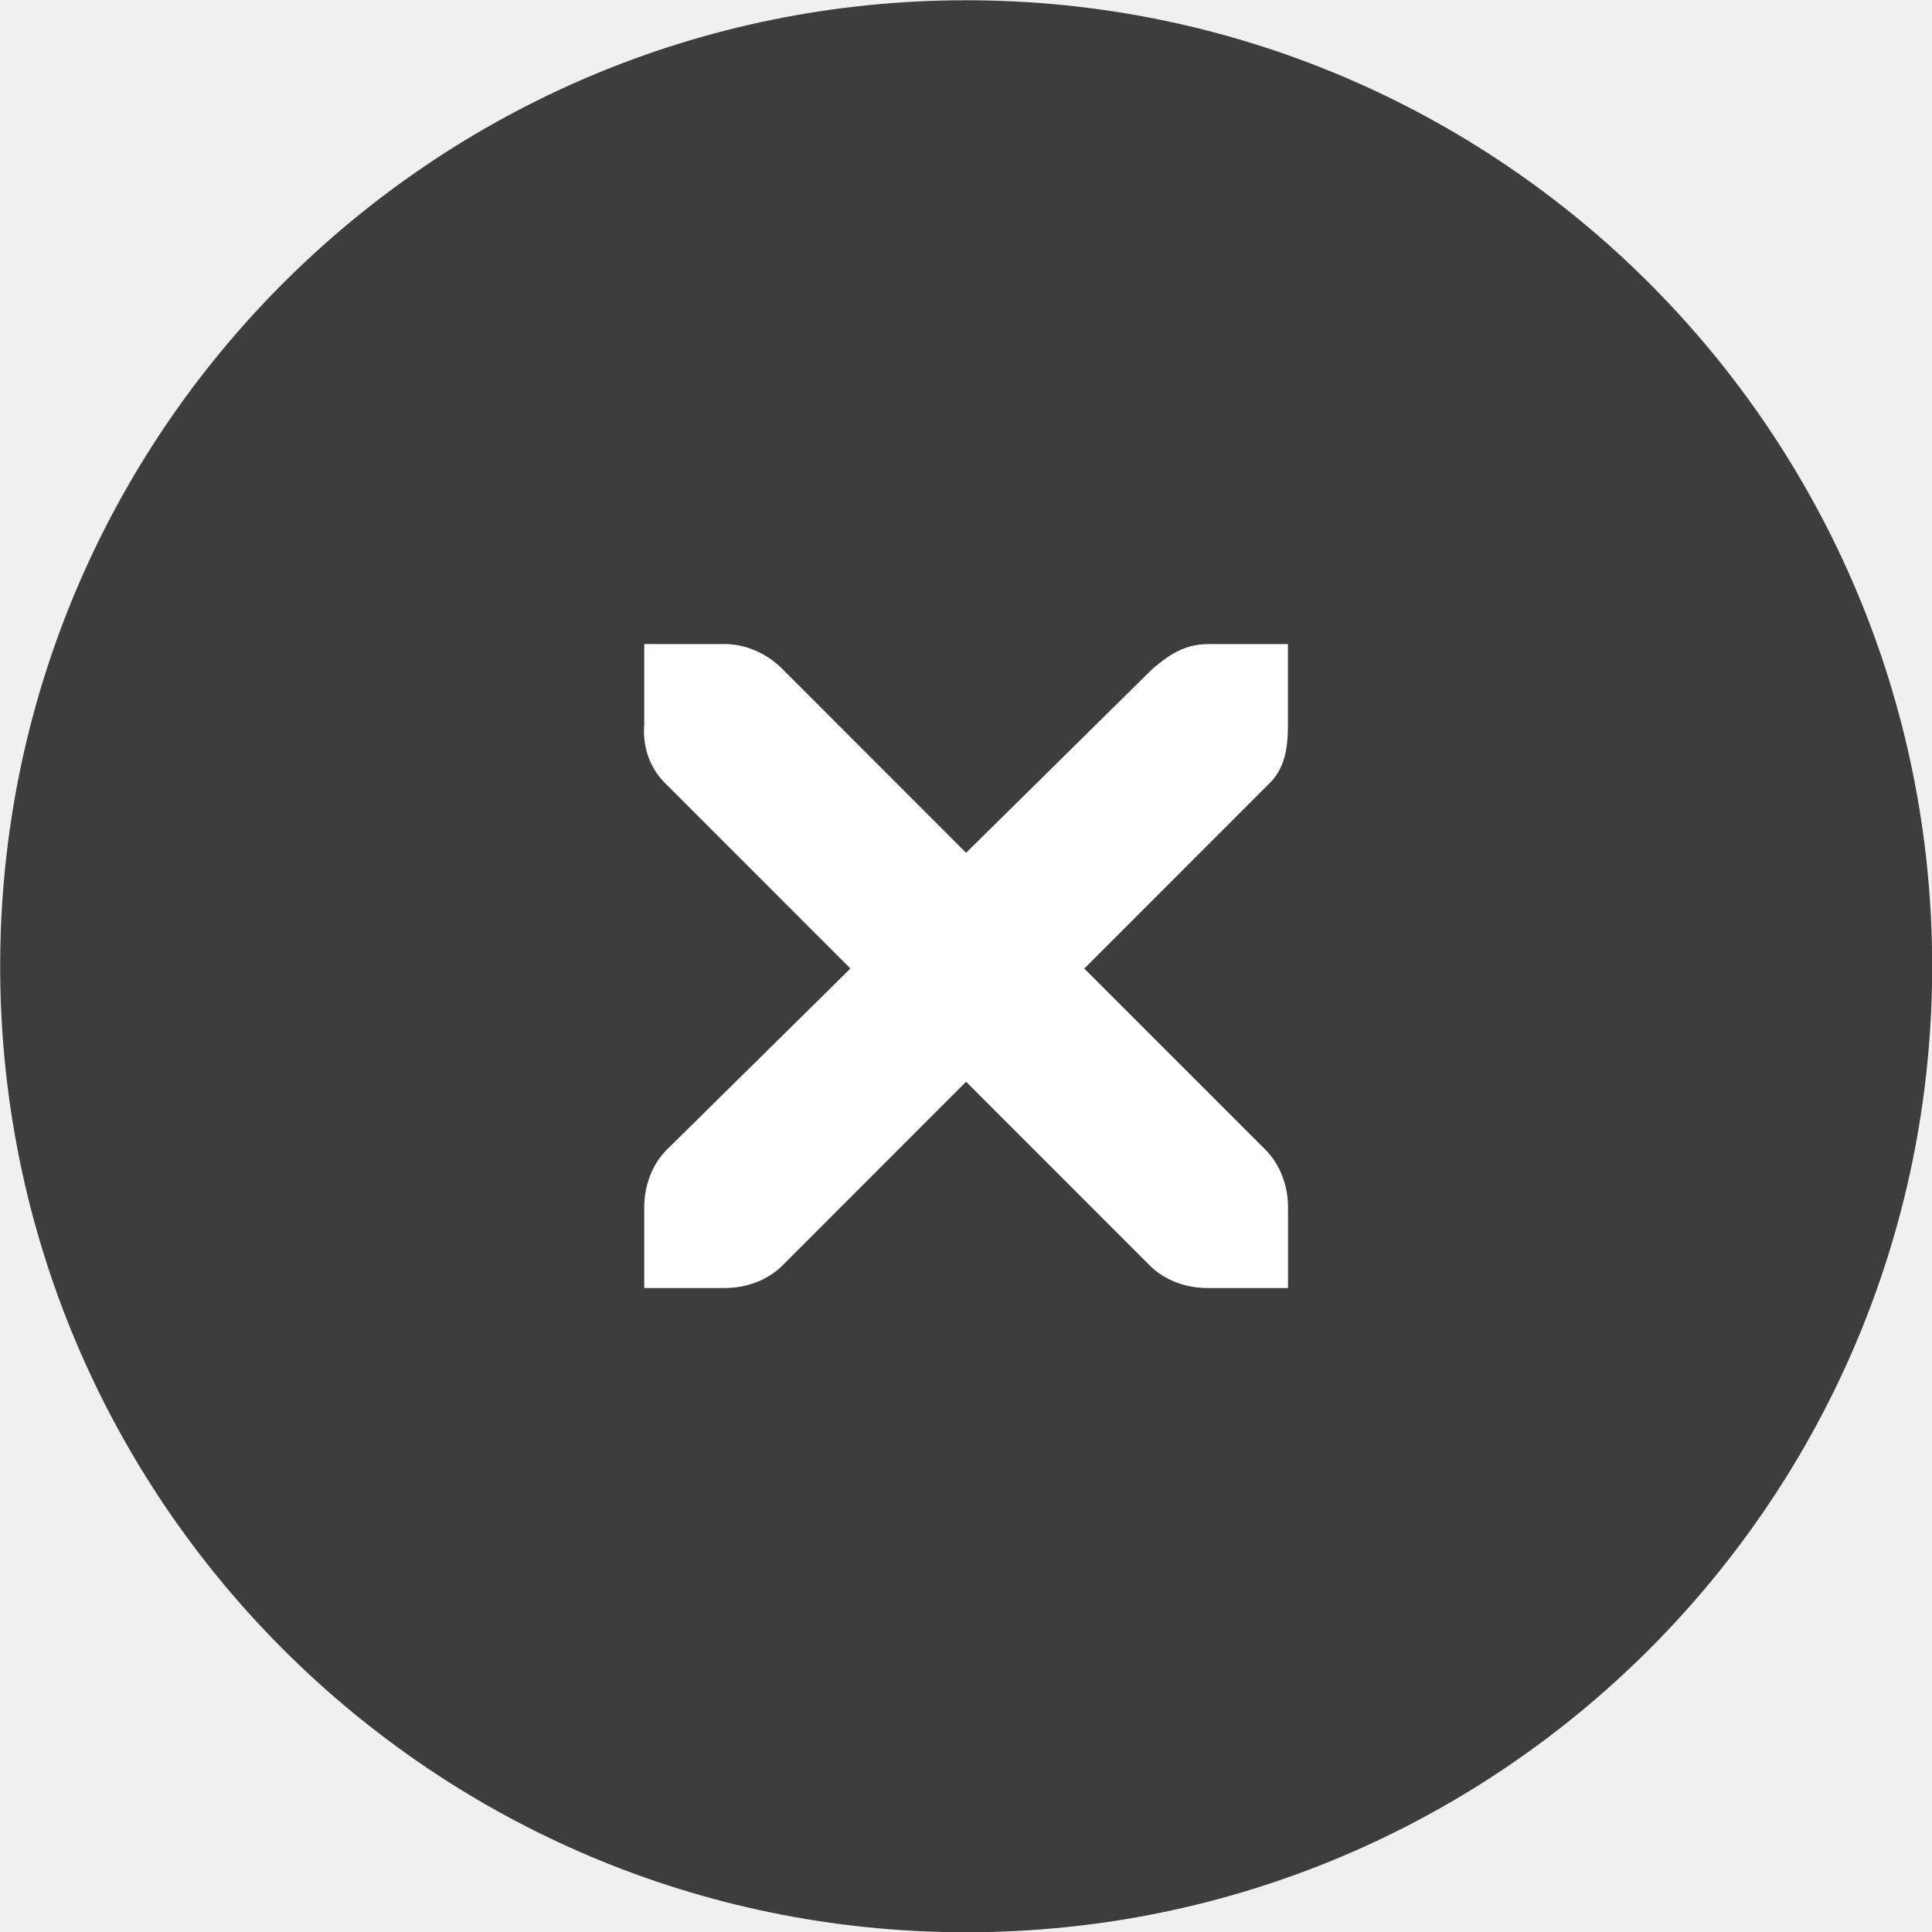
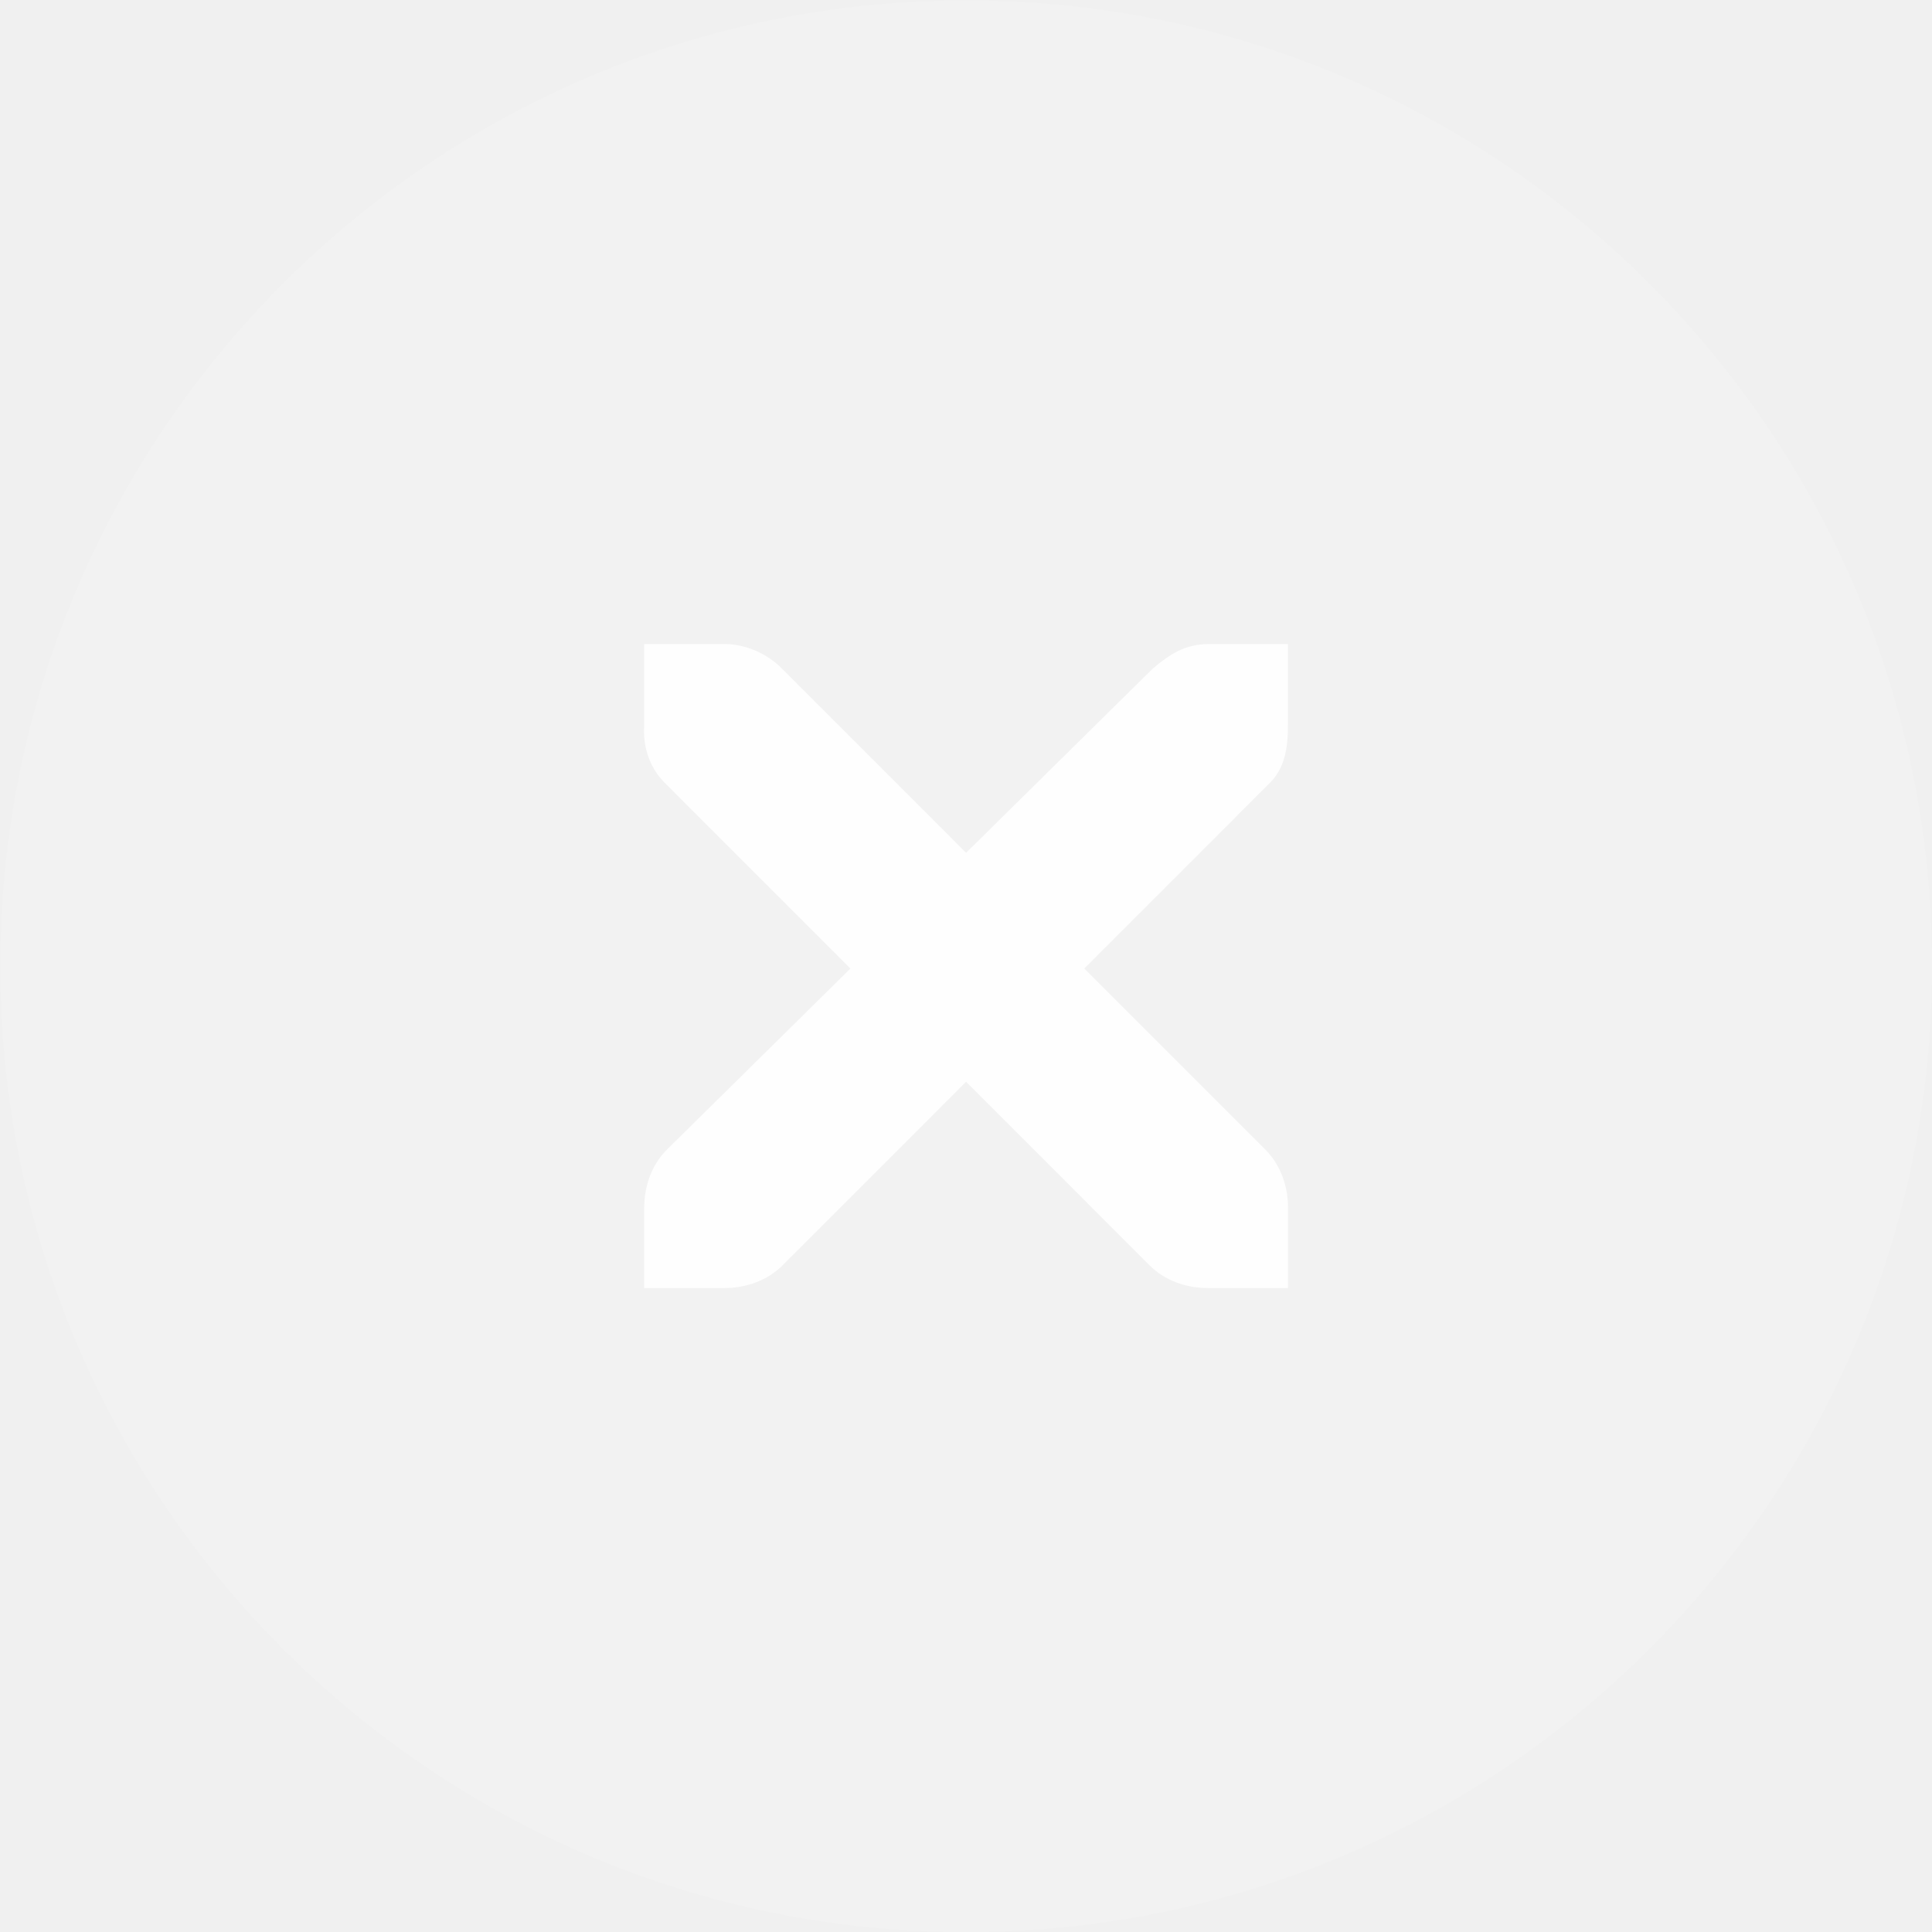
<svg xmlns="http://www.w3.org/2000/svg" width="24" height="24" version="1.1" id="svg5">
  <defs id="defs5" />
  <g id="active-center" transform="scale(1.090909)">
    <rect style="opacity:0.001" width="22" height="22" x="0" y="0" id="rect1" />
-     <circle style="opacity:1;fill:#3d3d3d;stroke-width:1;fill-opacity:1" cx="11.002" cy="11.003" r="11" id="circle5-3" />
+     <circle style="opacity:1;fill:#ffffff;stroke-width:1;fill-opacity:0.103" cx="11.002" cy="11.003" r="11" id="circle5-3" />
    <path style="fill:#fefefe" d="m 7.336,7.334 h 0.916 c 0.009,-1.1e-4 0.019,-4.217e-4 0.029,0 0.234,0.01 0.467,0.118 0.63,0.286 l 2.09,2.091 2.119,-2.091 c 0.243,-0.211 0.409,-0.28 0.63,-0.286 h 0.916 v 0.917 c 0,0.263 -0.031,0.505 -0.229,0.687 l -2.09,2.091 2.062,2.062 c 0.172,0.172 0.258,0.416 0.258,0.659 v 0.917 H 13.75 c -0.243,-9e-6 -0.486,-0.085 -0.659,-0.258 L 11.001,12.318 8.911,14.409 C 8.739,14.581 8.496,14.667 8.253,14.667 H 7.336 v -0.917 c -2.7e-6,-0.243 0.085,-0.486 0.258,-0.659 L 9.684,11.029 7.594,8.938 C 7.401,8.759 7.316,8.508 7.336,8.25 Z" id="path1" />
  </g>
  <g id="pressed-center" transform="matrix(1.090909,0,0,1.090909,-2.181818,0)">
    <rect style="opacity:0.001" width="22" height="22" x="46" y="0" id="rect2" />
    <circle style="opacity:1;fill:#fefefe;fill-opacity:0.364" cx="57" cy="11" r="11" id="circle2" />
    <path style="fill:#fefefe" d="m 53.336,7.334 h 0.916 c 0.009,-1.1e-4 0.019,-4.217e-4 0.029,0 0.234,0.01 0.467,0.118 0.63,0.286 l 2.09,2.091 2.119,-2.091 c 0.243,-0.211 0.409,-0.28 0.63,-0.286 h 0.916 v 0.917 c 0,0.263 -0.031,0.505 -0.229,0.687 l -2.09,2.091 2.062,2.062 c 0.172,0.172 0.258,0.416 0.258,0.659 v 0.917 h -0.916 c -0.243,-9e-6 -0.486,-0.085 -0.659,-0.258 l -2.09,-2.091 -2.09,2.091 c -0.172,0.173 -0.416,0.258 -0.659,0.258 h -0.916 v -0.917 c -2e-6,-0.243 0.085,-0.486 0.258,-0.659 L 55.684,11.029 53.594,8.938 C 53.401,8.759 53.316,8.508 53.336,8.25 Z" id="path2" />
  </g>
  <g id="inactive-center" transform="matrix(1.090909,0,0,1.090909,-3.272727,0)">
    <rect style="opacity:0.001" width="22" height="22" x="69" y="0" id="rect3" />
    <circle style="fill:#2f2f2f;fill-opacity:1;stroke-width:1" cx="80" cy="10.996" r="11" id="circle5-3-3" />
    <path style="opacity:0.7;fill:#fefefe;fill-opacity:0.377" d="m 76.336,7.334 h 0.916 c 0.009,-1.1e-4 0.019,-4.217e-4 0.029,0 0.234,0.01 0.467,0.118 0.63,0.286 l 2.09,2.091 2.119,-2.091 c 0.243,-0.211 0.409,-0.28 0.63,-0.286 h 0.916 v 0.917 c 0,0.263 -0.031,0.505 -0.229,0.687 l -2.09,2.091 2.062,2.062 c 0.172,0.172 0.258,0.416 0.258,0.659 v 0.917 h -0.916 c -0.243,-9e-6 -0.486,-0.085 -0.659,-0.258 l -2.09,-2.091 -2.09,2.091 c -0.172,0.173 -0.416,0.258 -0.659,0.258 h -0.916 v -0.917 c -3e-6,-0.243 0.085,-0.486 0.258,-0.659 L 78.684,11.029 76.594,8.938 C 76.401,8.759 76.316,8.508 76.336,8.25 Z" id="path3" />
  </g>
  <circle style="fill:#2f2f2f;fill-opacity:1;stroke-width:1.091" cx="108" cy="12" r="12" id="circle5-3-3-6" />
  <g id="deactivated-center" transform="matrix(1.090909,0,0,1.090909,-4.363636,0)">
    <rect style="opacity:0.001;fill:#2a2a2a;fill-opacity:1" width="22" height="22" x="92" y="0" id="rect4" />
    <path style="opacity:0.7;fill:#fefefe;fill-opacity:0.179" d="m 99.336,7.334 h 0.916 c 0.01,-1.1e-4 0.019,-4.217e-4 0.029,0 0.234,0.01 0.467,0.118 0.63,0.286 l 2.09,2.091 2.119,-2.091 c 0.243,-0.211 0.409,-0.28 0.63,-0.286 h 0.916 v 0.917 c 0,0.263 -0.031,0.505 -0.229,0.687 l -2.09,2.091 2.062,2.062 c 0.172,0.172 0.258,0.416 0.258,0.659 v 0.917 h -0.916 c -0.243,-9e-6 -0.486,-0.085 -0.659,-0.258 l -2.09,-2.091 -2.09,2.091 c -0.172,0.173 -0.416,0.258 -0.659,0.258 h -0.916 v -0.917 c -3e-6,-0.243 0.085,-0.486 0.258,-0.659 L 101.684,11.029 99.594,8.938 C 99.401,8.759 99.316,8.508 99.336,8.25 Z" id="path4" />
  </g>
  <g id="hover-center" transform="matrix(1.090909,0,0,1.090909,-1.090909,0)">
    <rect style="opacity:0.001" width="22" height="22" x="23" y="0" id="rect5" />
    <circle style="opacity:1;fill:#fefefe;fill-opacity:0.172" cx="34" cy="11" r="11" id="circle5" />
    <path style="fill:#fefefe" d="m 30.336,7.334 h 0.916 c 0.009,-1.1e-4 0.019,-4.217e-4 0.029,0 0.234,0.01 0.467,0.118 0.63,0.286 l 2.09,2.091 2.119,-2.091 c 0.243,-0.211 0.409,-0.28 0.63,-0.286 h 0.916 v 0.917 c 0,0.263 -0.031,0.505 -0.229,0.687 l -2.09,2.091 2.062,2.062 c 0.172,0.172 0.258,0.416 0.258,0.659 v 0.917 H 36.75 c -0.243,-9e-6 -0.486,-0.085 -0.659,-0.258 l -2.09,-2.091 -2.09,2.091 c -0.172,0.173 -0.416,0.258 -0.659,0.258 h -0.916 v -0.917 c -3e-6,-0.243 0.085,-0.486 0.258,-0.659 l 2.09,-2.062 -2.09,-2.091 c -0.193,-0.178 -0.278,-0.43 -0.258,-0.687 z" id="path5" />
  </g>
</svg>
